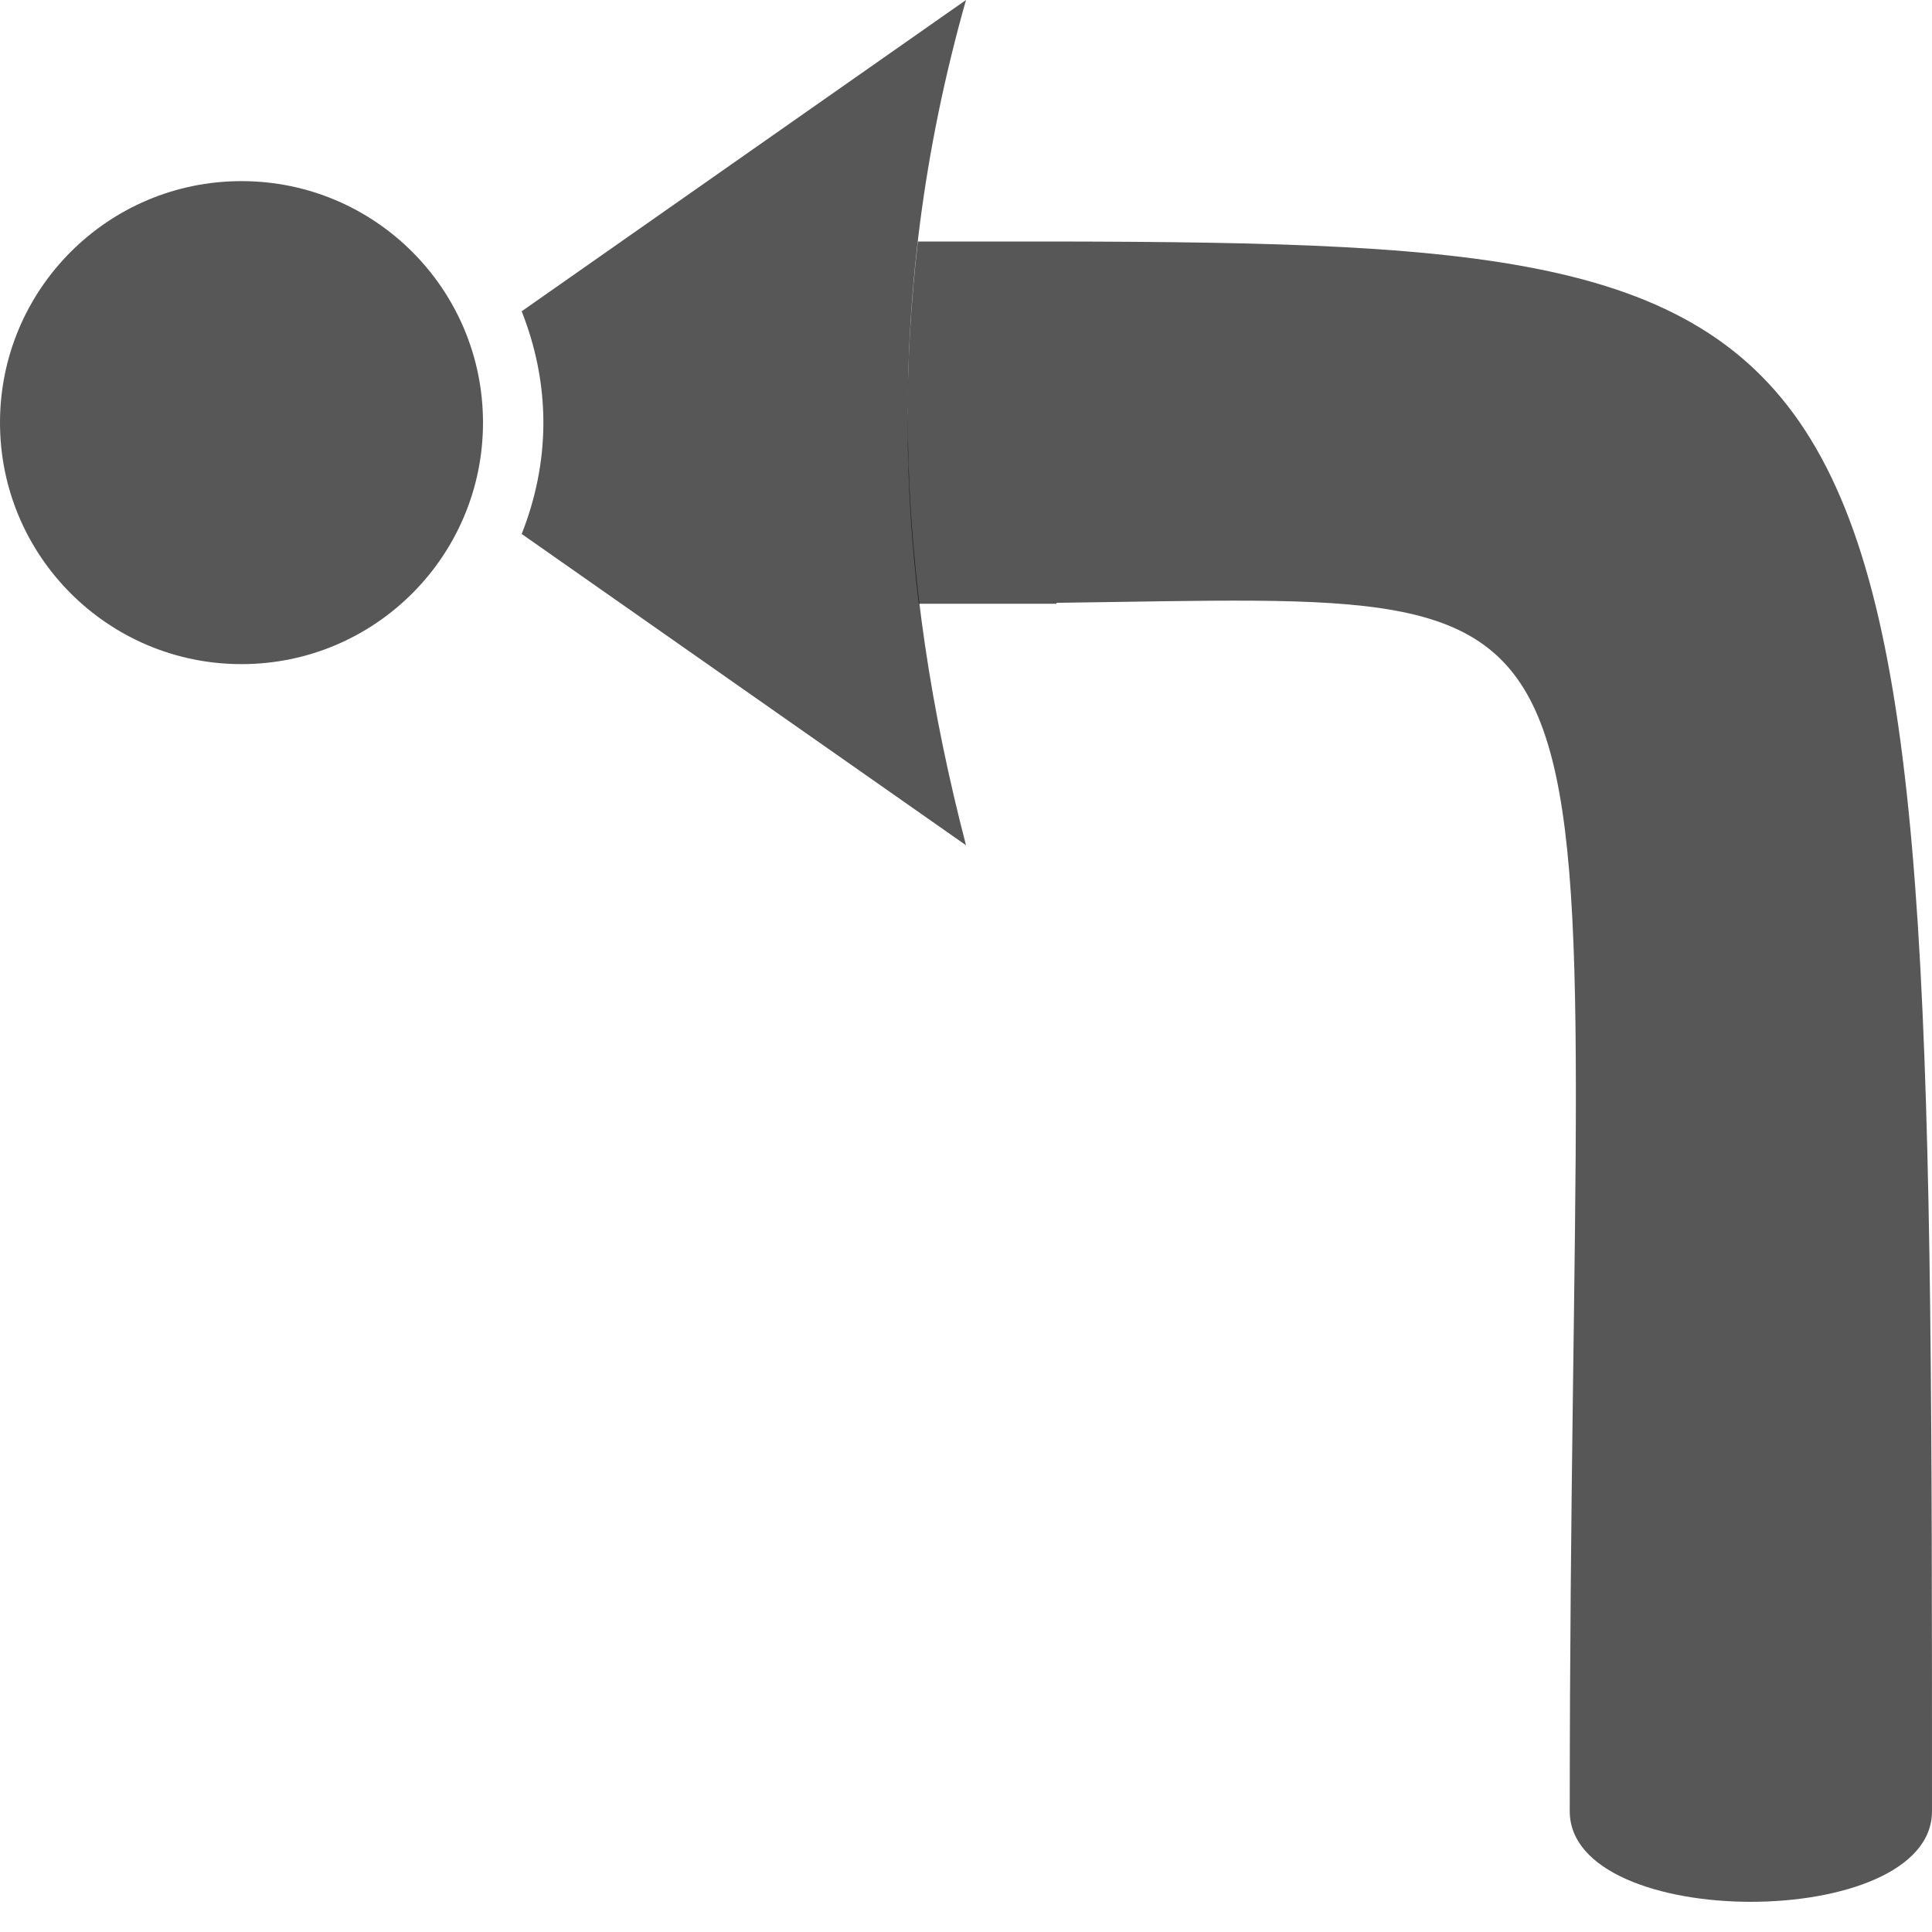
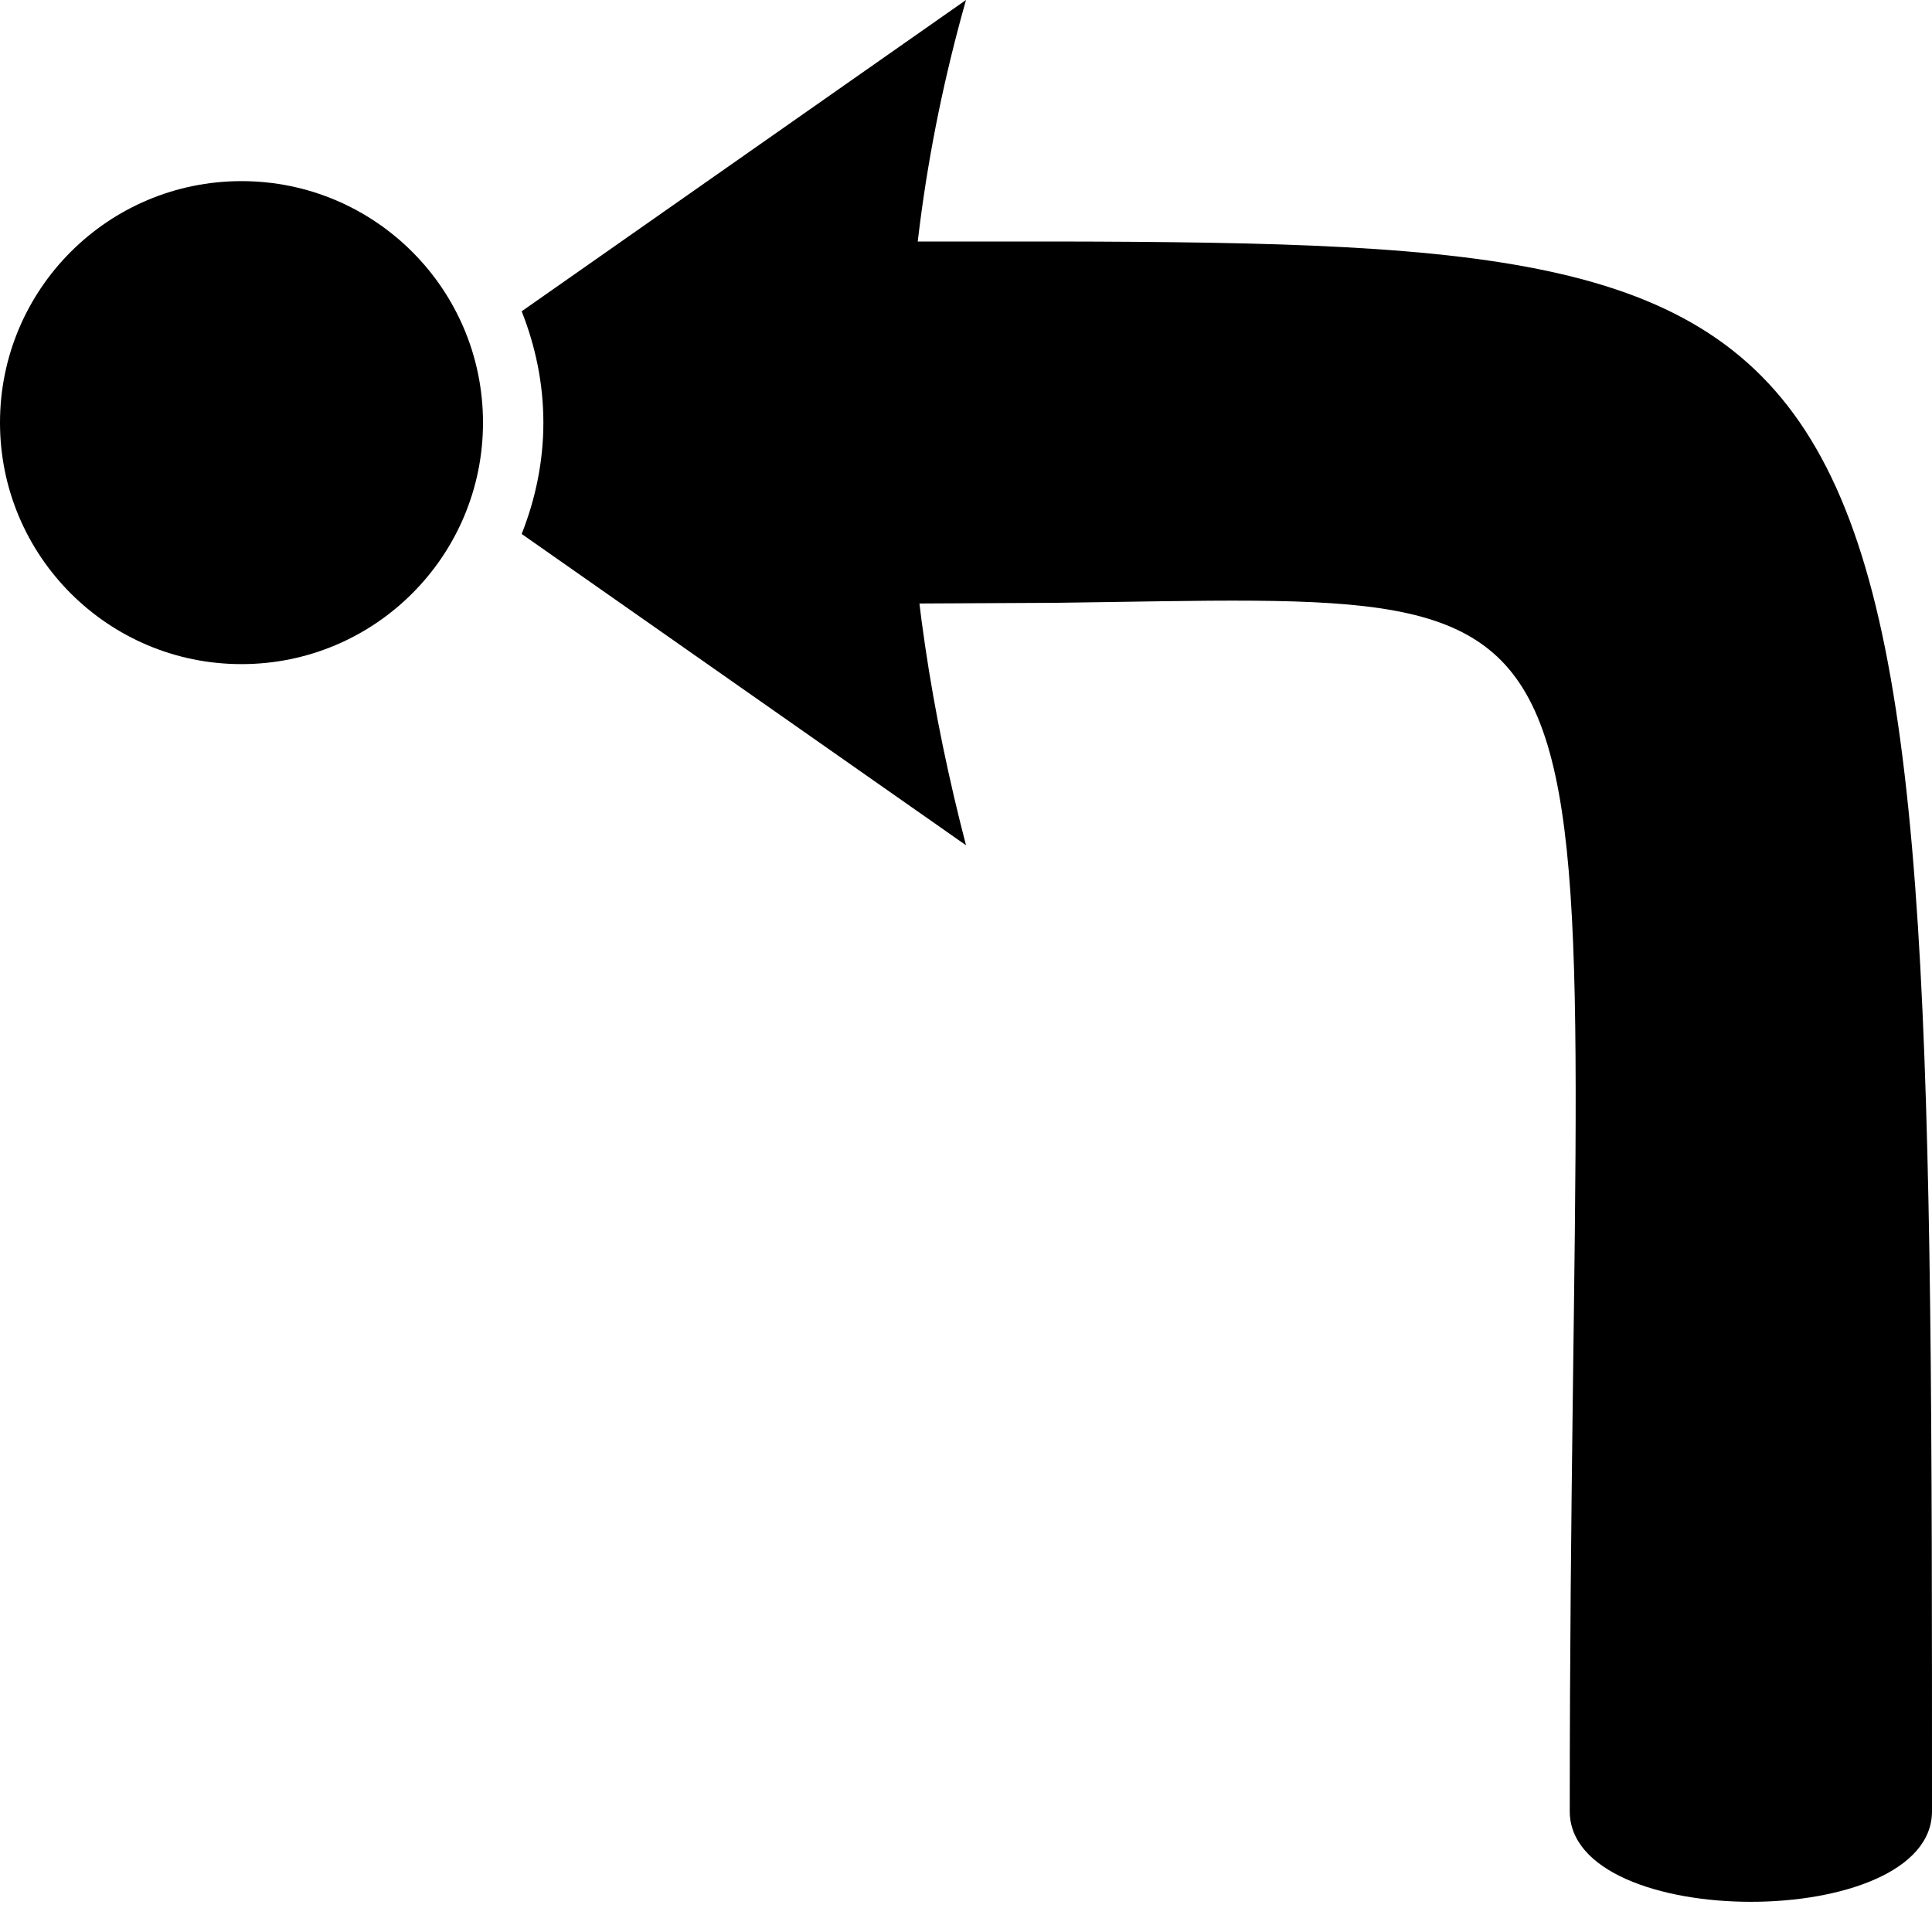
<svg xmlns="http://www.w3.org/2000/svg" width="64" height="64" id="svg2" version="1.1">
  <defs id="defs4">
    </defs>
  <g id="layer1" transform="translate(0,-988.3622)">
-     <path style="opacity:0.66;fill:#000000;fill-opacity:1;fill-rule:nonzero;stroke:none" d="M 32,0 17.281,10.312 C 17.734,11.454 18,12.698 18,14 c 0,1.302 -0.266,2.546 -0.719,3.688 L 32,28 C 29.735,19.284 29.136,10.114 32,0 z" transform="translate(0,988.3622)" id="rect3995" />
-     <path style="opacity:0.66;fill:#000000;fill-opacity:1;fill-rule:nonzero;stroke:none" id="path4011" d="M 16,14 A 8,8 0 1 1 0,14 8,8 0 1 1 16,14 z" transform="translate(0,988.3622)" />
-     <path style="opacity:0.66;fill:#000000;fill-opacity:1;fill-rule:nonzero;stroke:none" d="m 30.406,8 c -0.481,4.131 -0.44,8.129 0.031,12 L 35,20 35,19.969 C 55.332,19.716 52,18.129 52,60 52,64 64,64 64,60 64,9.733 63.905,8.056 35,8 l -4.594,0 z" transform="translate(0,988.3622)" id="rect4016" />
+     <path style="opacity:1;fill:#000000;fill-opacity:1;fill-rule:nonzero;stroke:none" d="M 32,0 17.281,10.312 C 17.734,11.454 18,12.698 18,14 c 0,1.302 -0.266,2.546 -0.719,3.688 L 32,28 C 29.735,19.284 29.136,10.114 32,0 z" transform="translate(0,988.3622)" id="rect3995" />
+     <path style="opacity:1;fill:#000000;fill-opacity:1;fill-rule:nonzero;stroke:none" id="path4011" d="M 16,14 A 8,8 0 1 1 0,14 8,8 0 1 1 16,14 z" transform="translate(0,988.3622)" />
+     <path style="opacity:1;fill:#000000;fill-opacity:1;fill-rule:nonzero;stroke:none" d="m 29.091,8 c -0.481,4.131 -0.703,8.129 -0.232,12 L 34.956,19.969 C 55.288,19.716 52,18.129 52,60 52,64 64,64 64,60 64,9.733 63.905,8.056 35,8 z" transform="translate(0,988.3622)" id="rect4016" />
  </g>
</svg>
